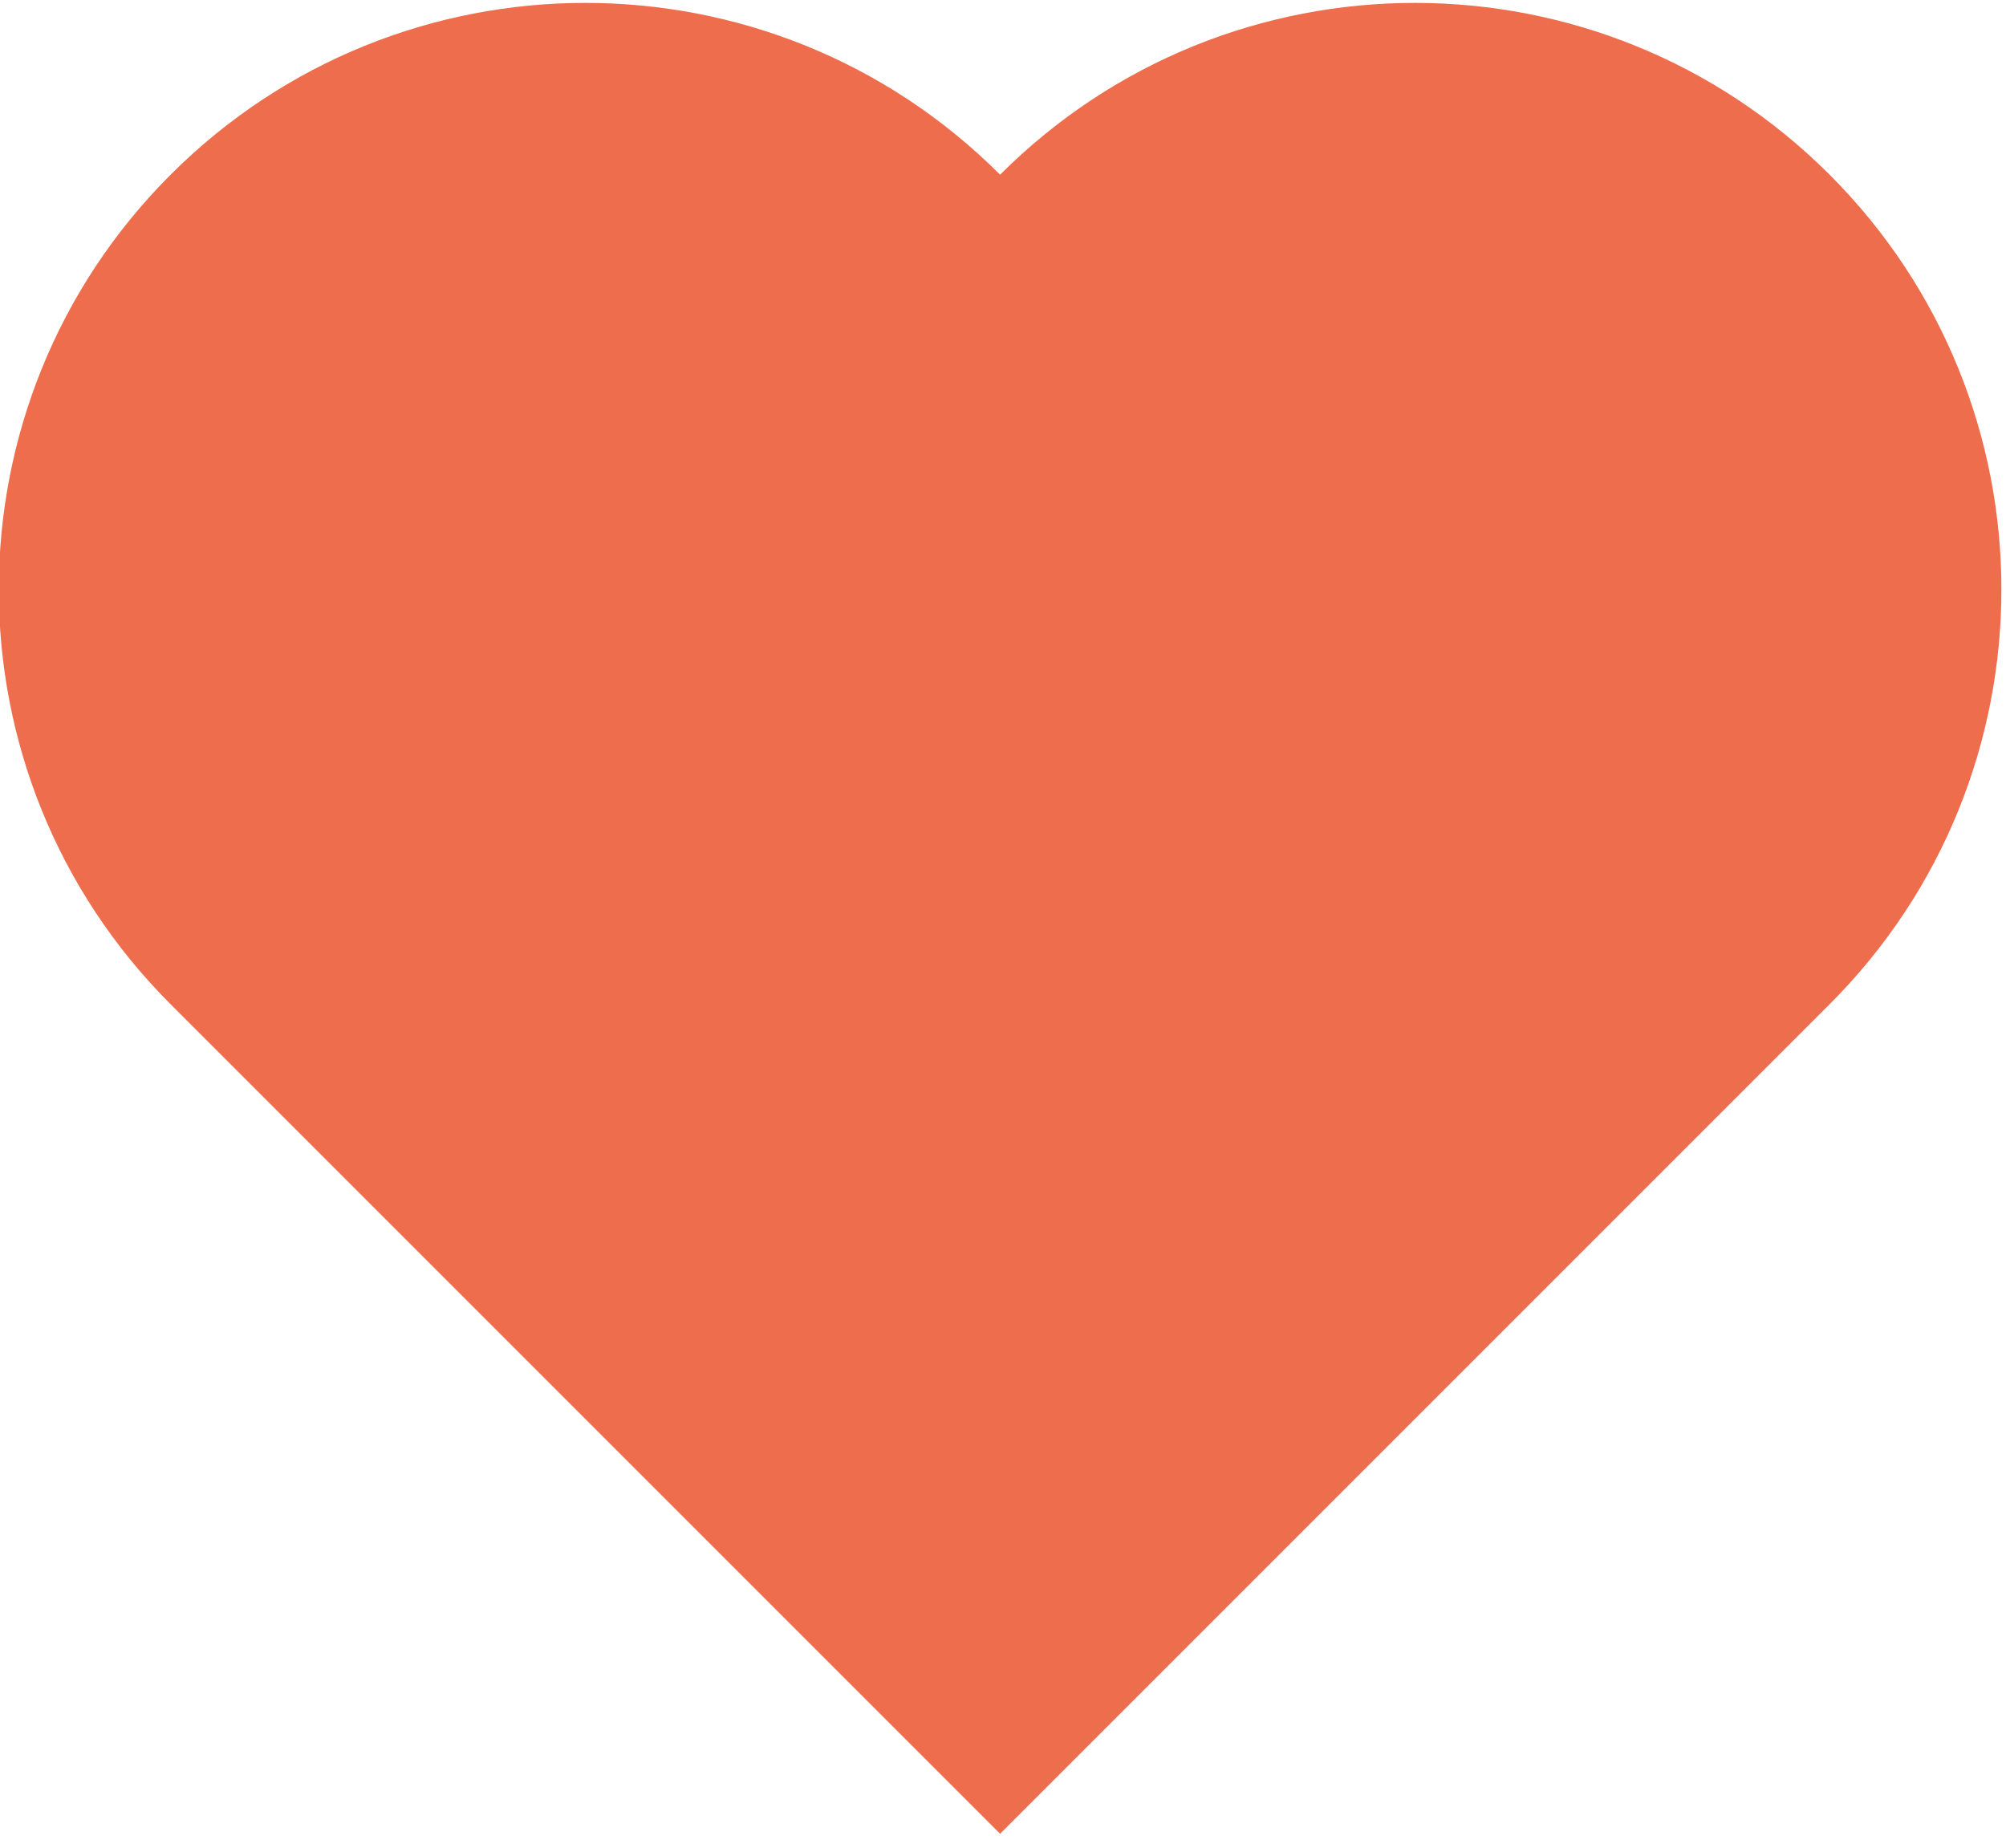
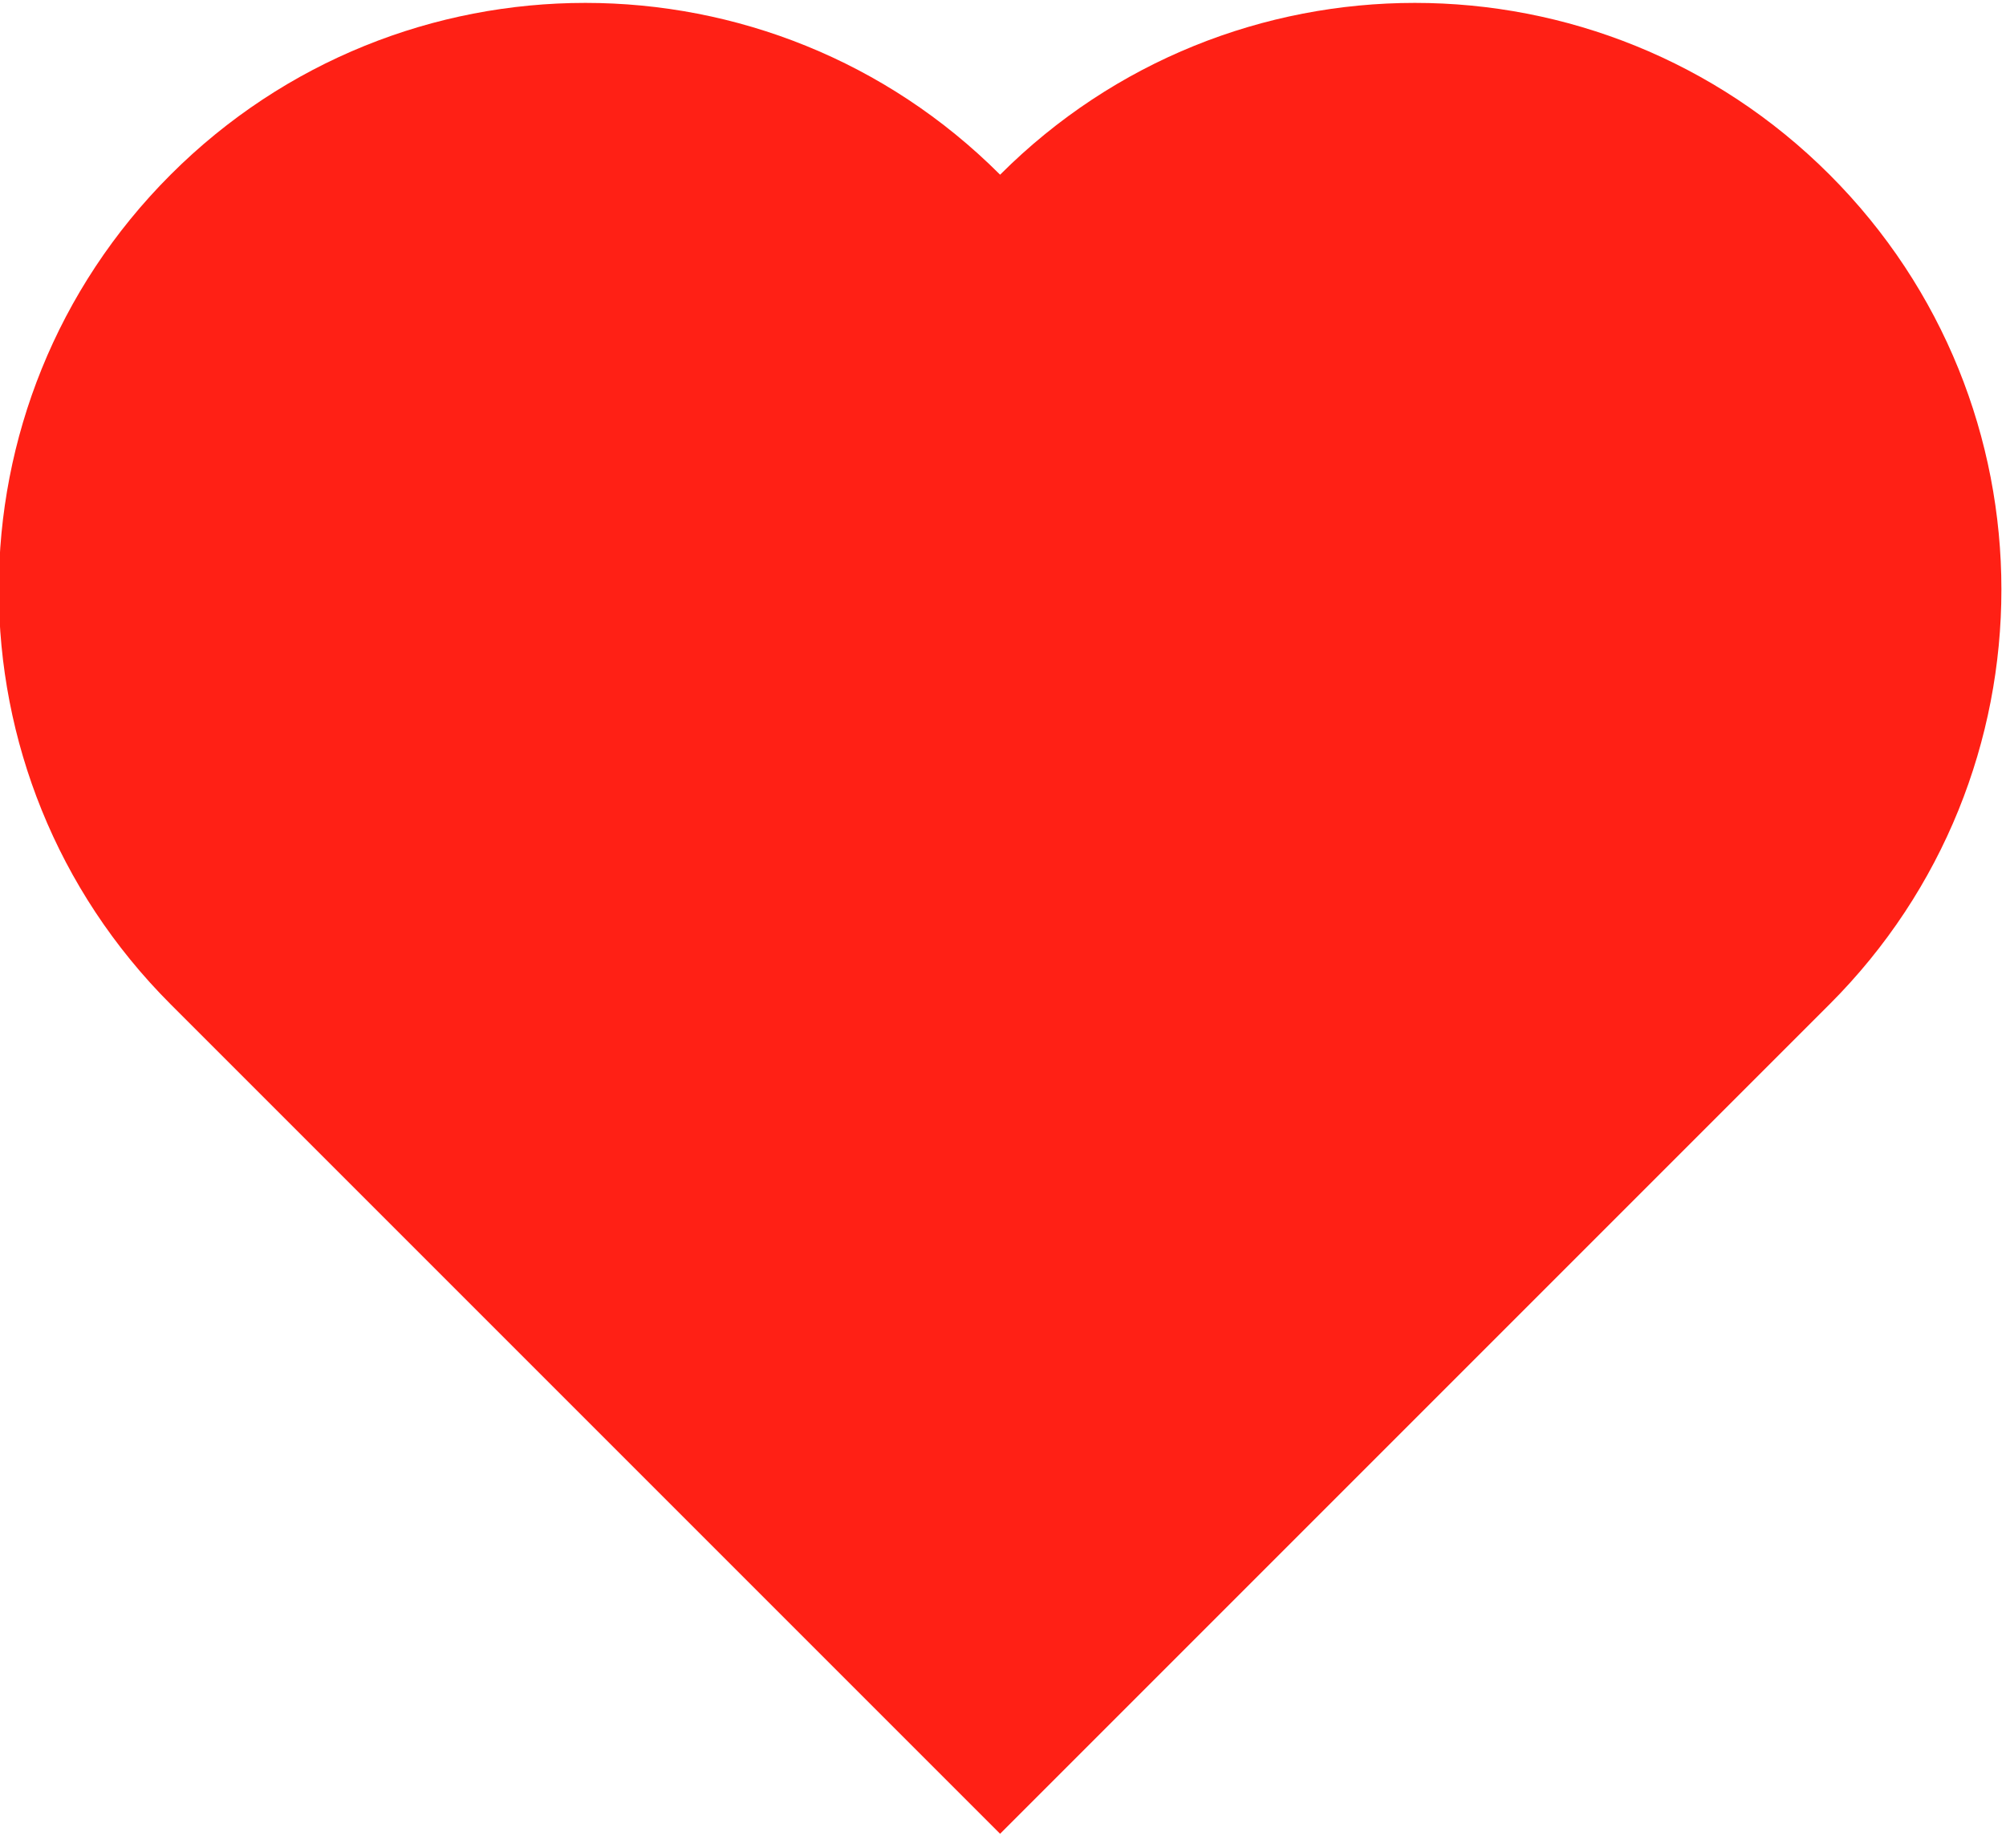
<svg xmlns="http://www.w3.org/2000/svg" xmlns:xlink="http://www.w3.org/1999/xlink" version="1.1" height="315" width="342">
  <defs>
    <style type="text/css">
    .outline { stroke:none; stroke-width:0 }
  </style>
    <g id="heart">
      <path d="M0 200 v-200 h200     a100,100 90 0,1 0,200     a100,100 90 0,1 -200,0     z" />
    </g>
  </defs>
-   <use xlink:href="#heart" class="outline " fill="#EE6D4D" transform="rotate(225,150,121)" />
+   <use xlink:href="#heart" class="outline " fill="#ff2015" transform="rotate(225,150,121)" />
</svg>
